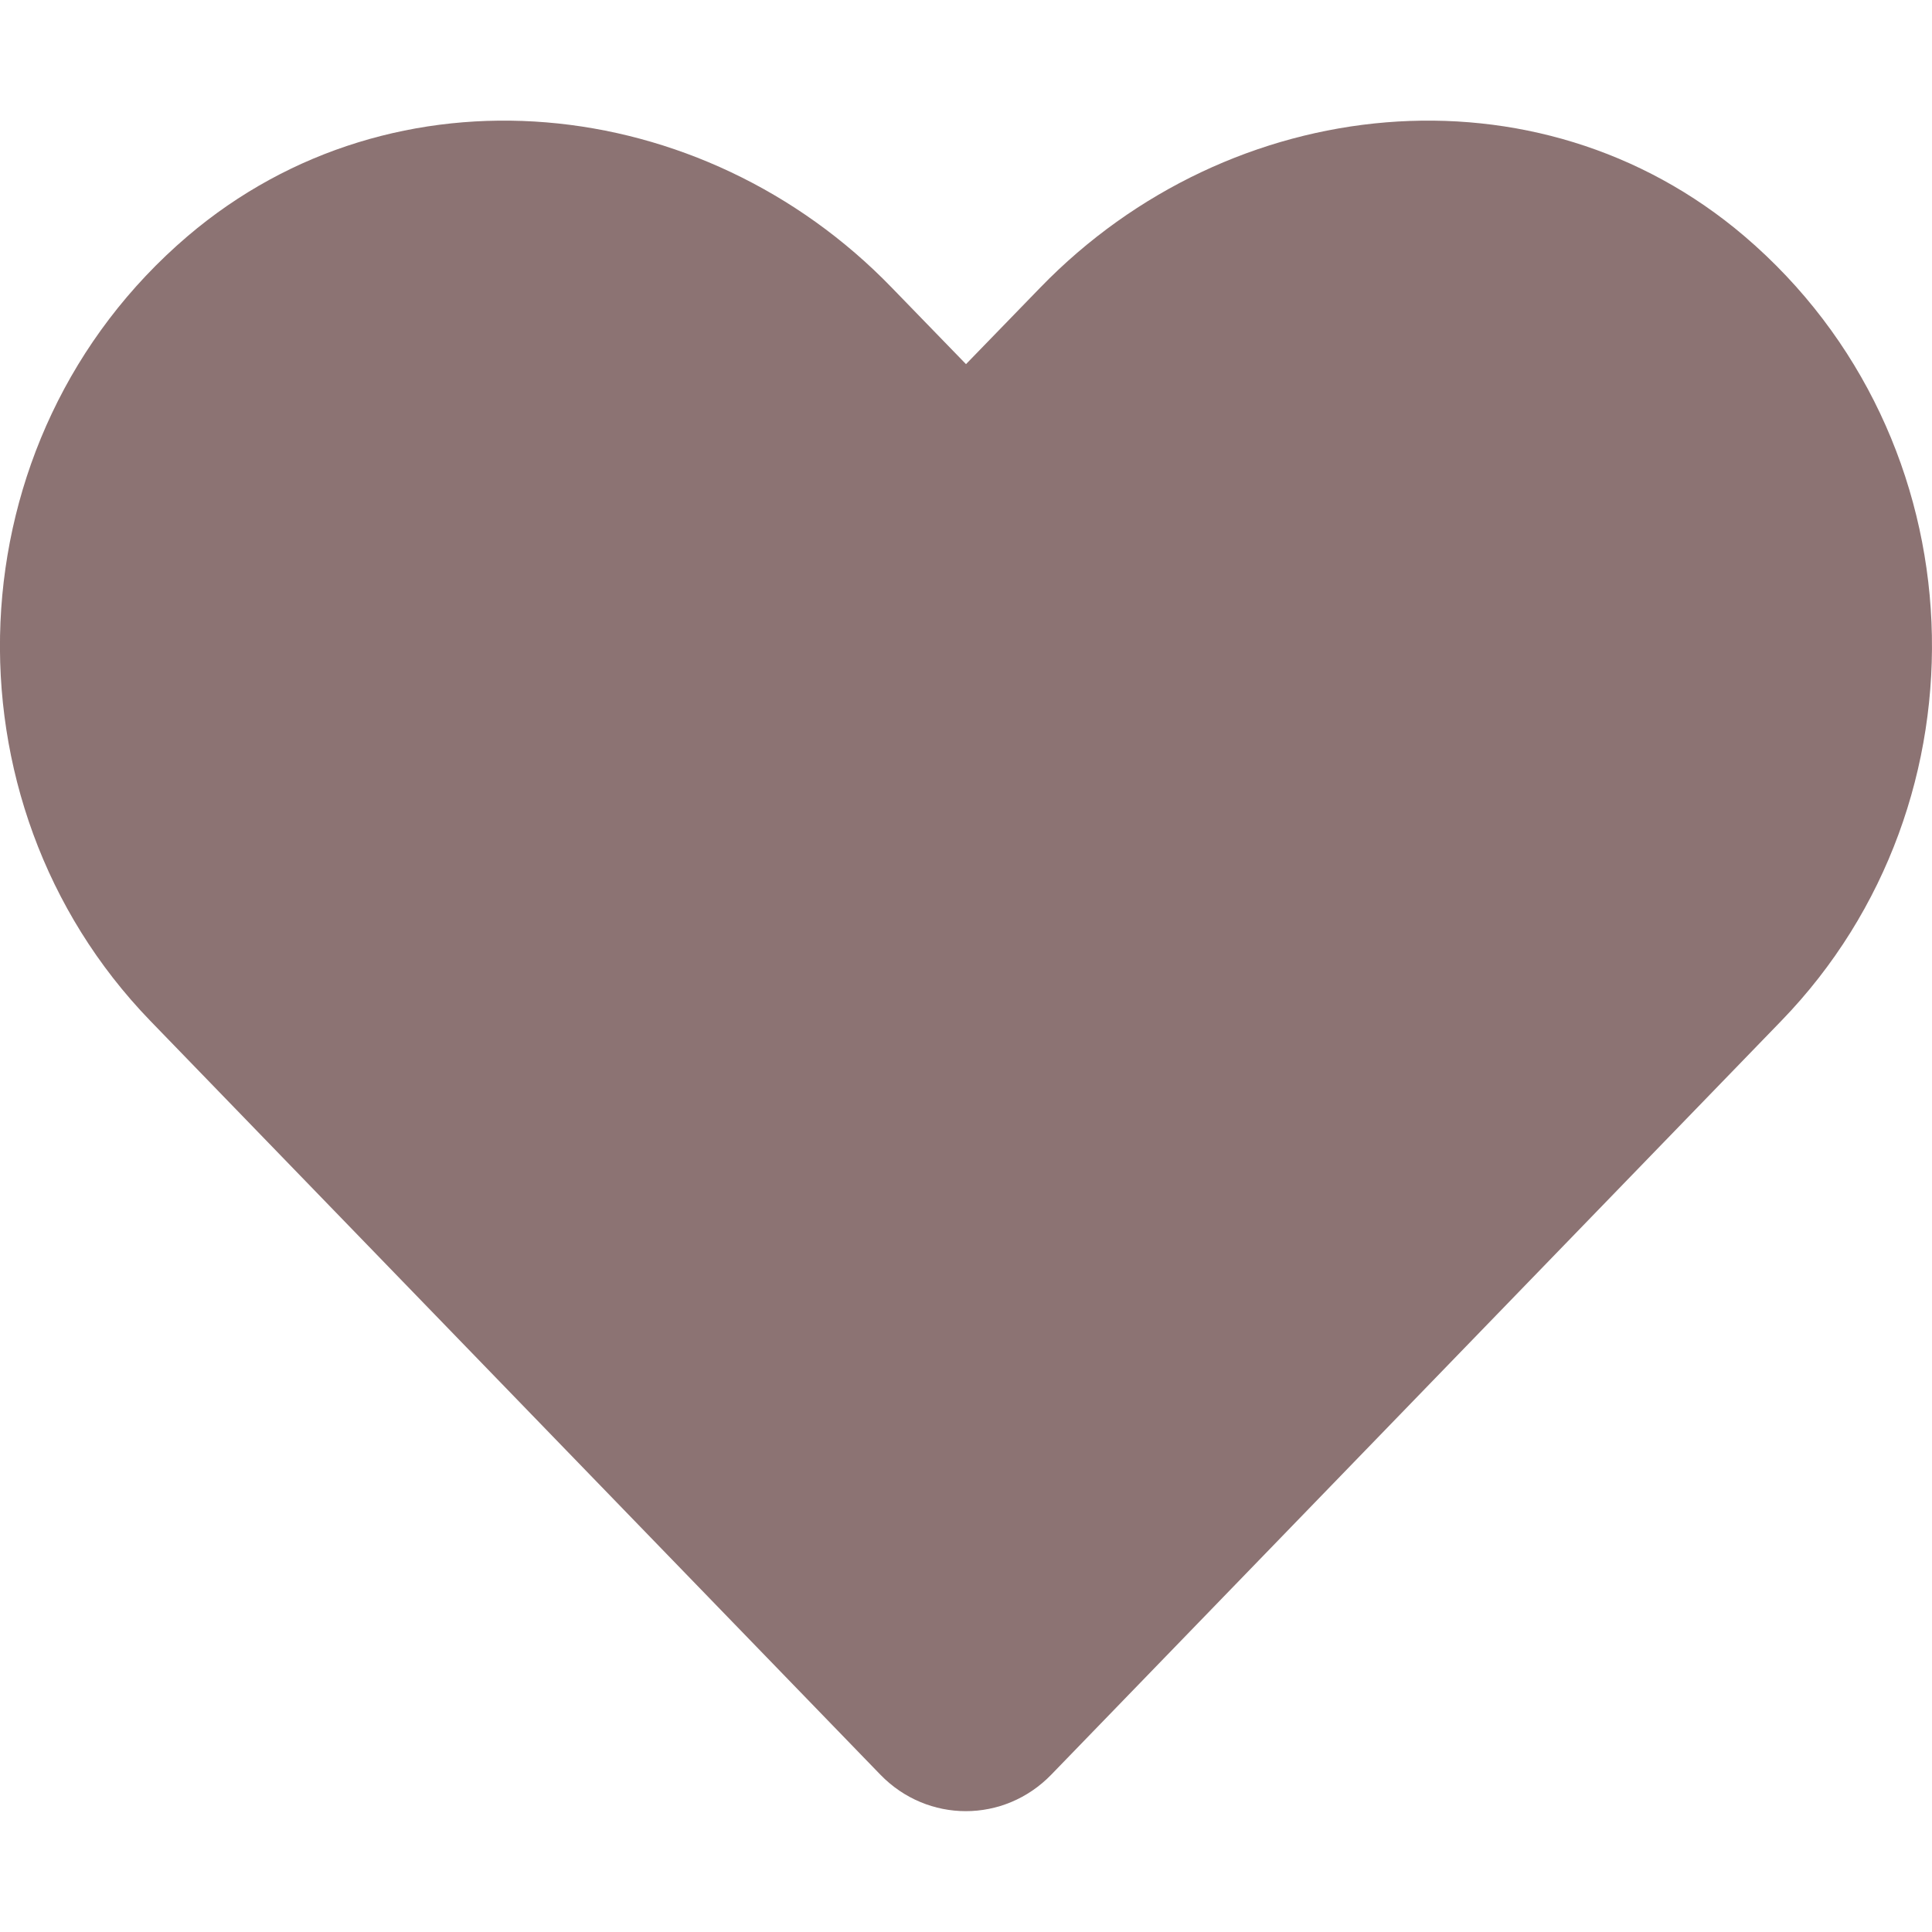
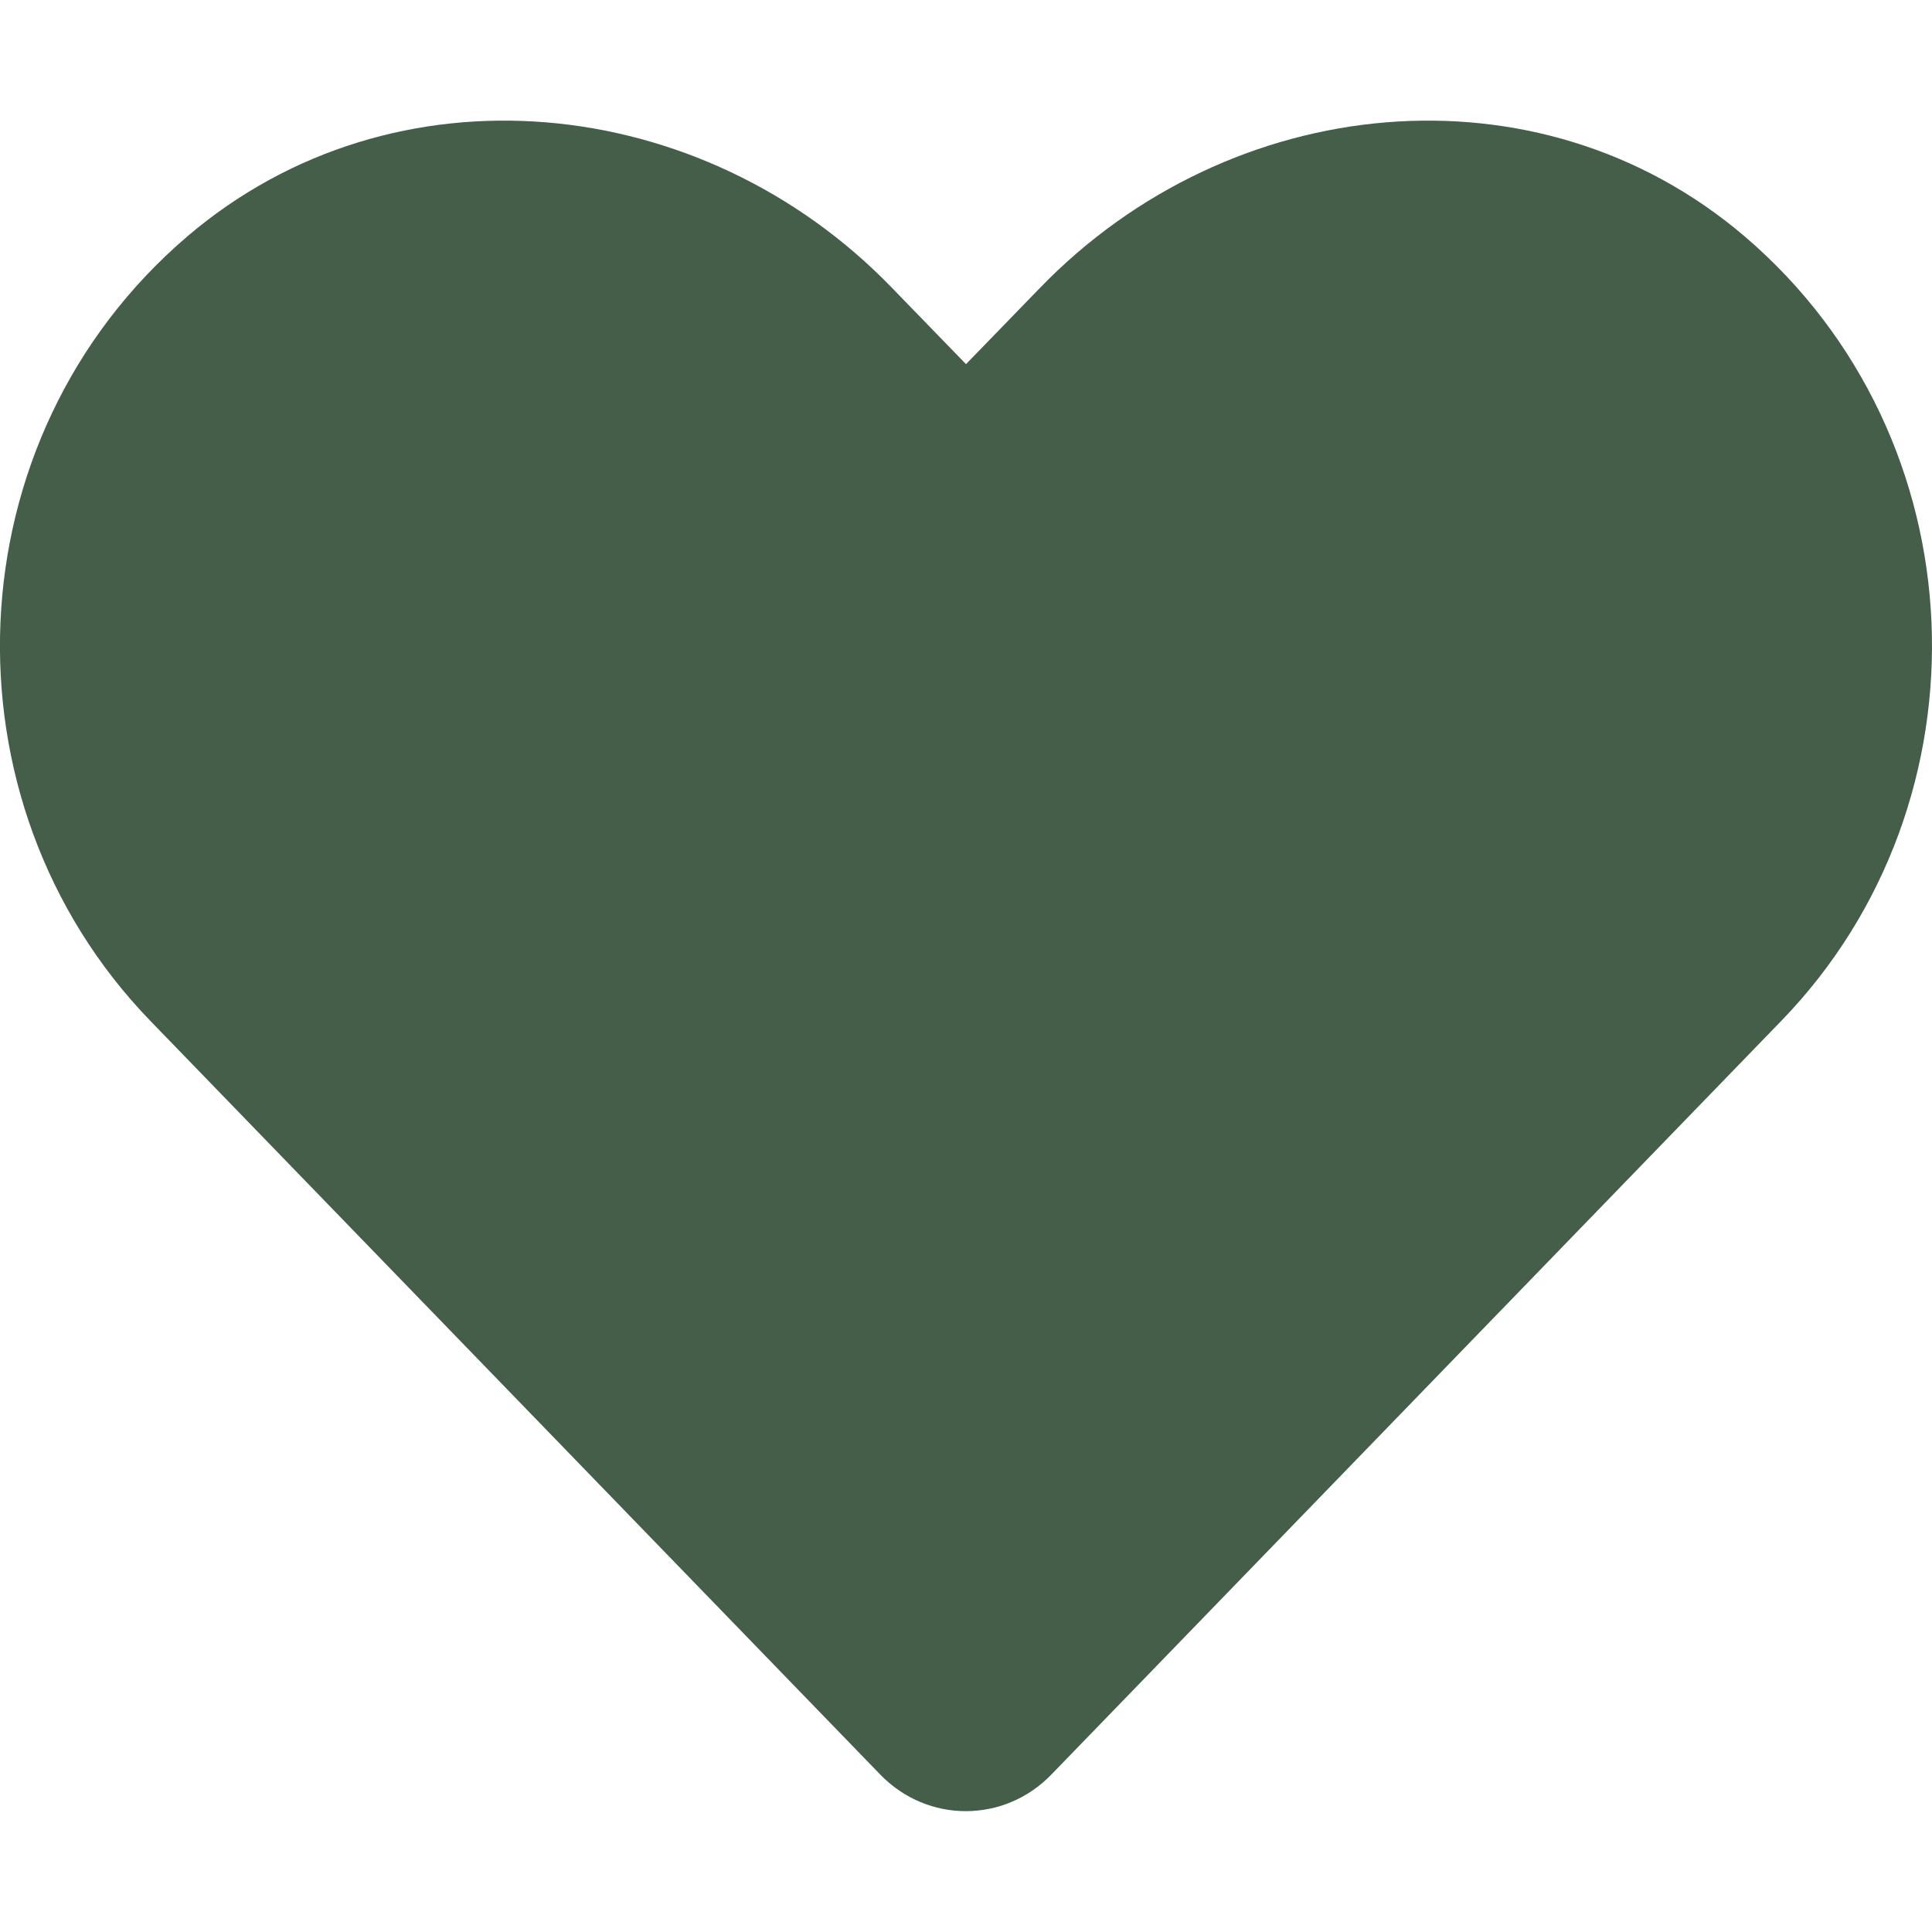
<svg xmlns="http://www.w3.org/2000/svg" aria-hidden="true" focusable="false" data-prefix="fas" data-icon="heart" class="svg-inline--fa fa-heart fa-w-16" role="img" viewBox="0 0 512 512">
-   <path fill="rgba(116, 86, 86, 0.822)" d="M462.3 62.6C407.5 15.9 326 24.3 275.7 76.2L256 96.5l-19.7-20.3C186.1 24.3 104.5 15.9 49.7 62.6c-62.8 53.6-66.1 149.8-9.9 207.9l193.5 199.8c12.5 12.9 32.8 12.9 45.3 0l193.5-199.8c56.3-58.1 53-154.3-9.8-207.9z" />
+   <path fill="#445e4a" d="M462.3 62.6C407.5 15.9 326 24.3 275.7 76.2L256 96.5l-19.7-20.3C186.1 24.3 104.5 15.9 49.7 62.6c-62.8 53.6-66.1 149.8-9.9 207.9l193.5 199.8c12.5 12.9 32.8 12.9 45.3 0l193.5-199.8c56.3-58.1 53-154.3-9.8-207.9z" />
</svg>
